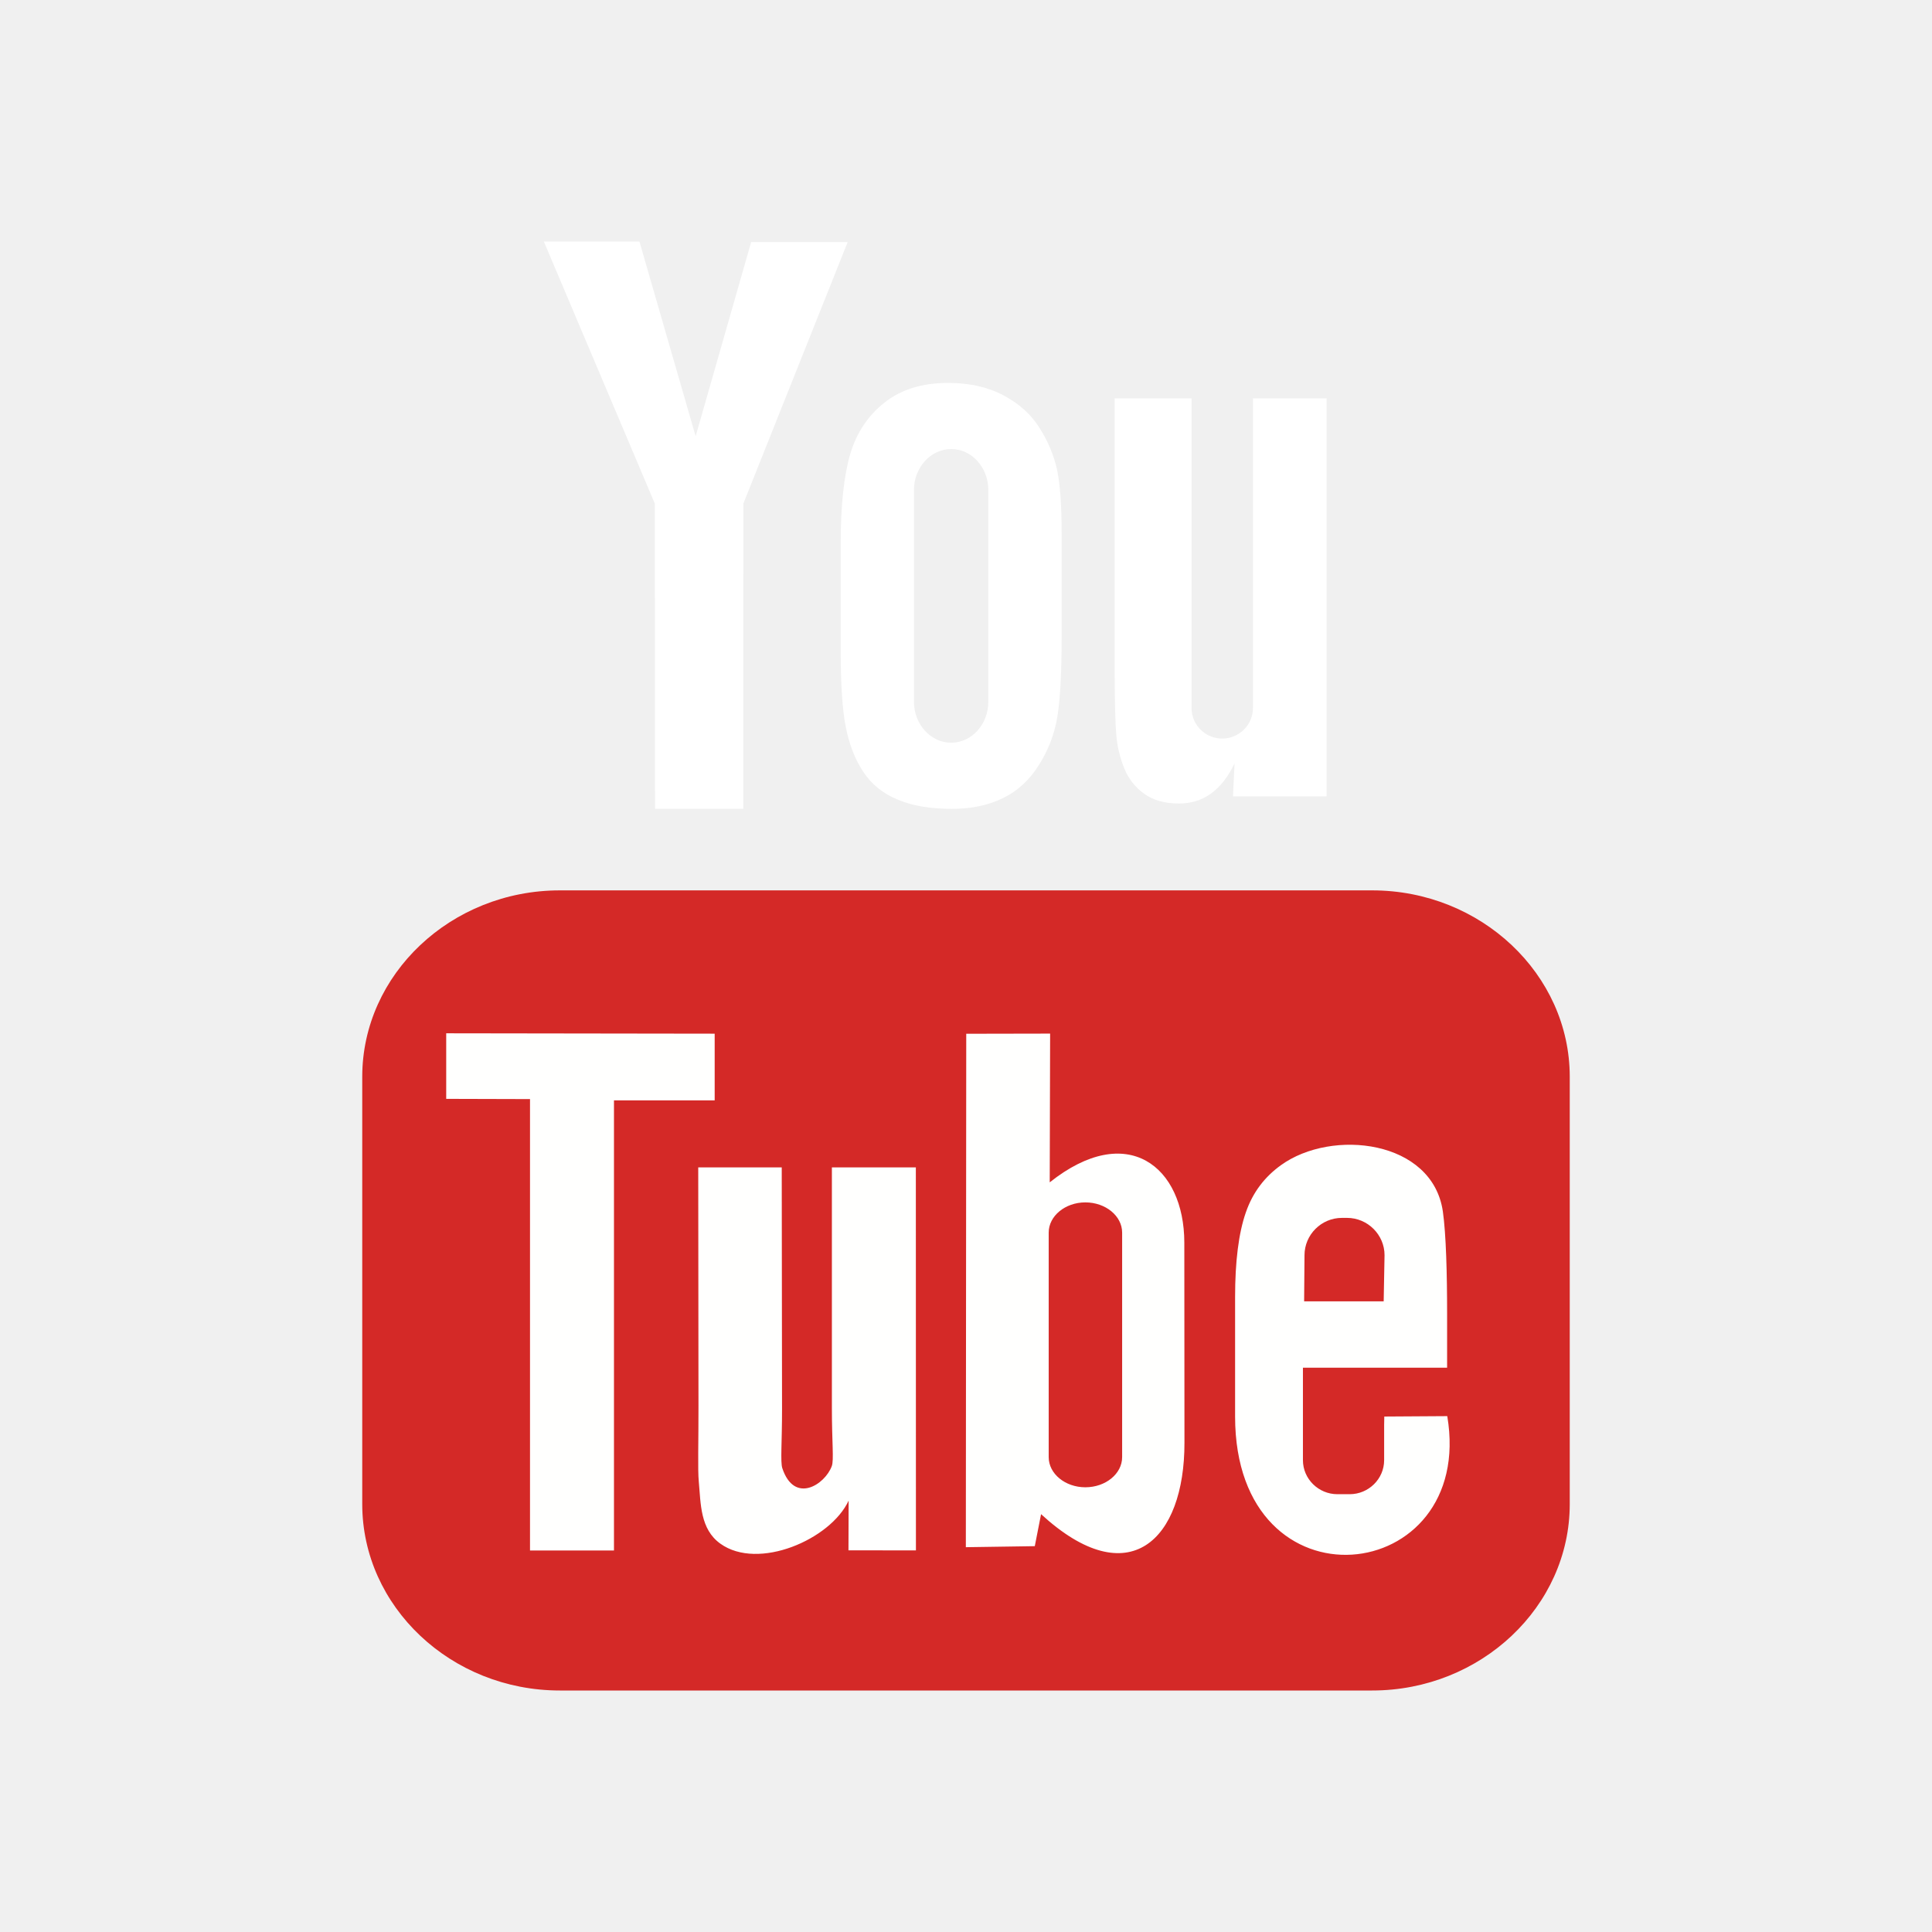
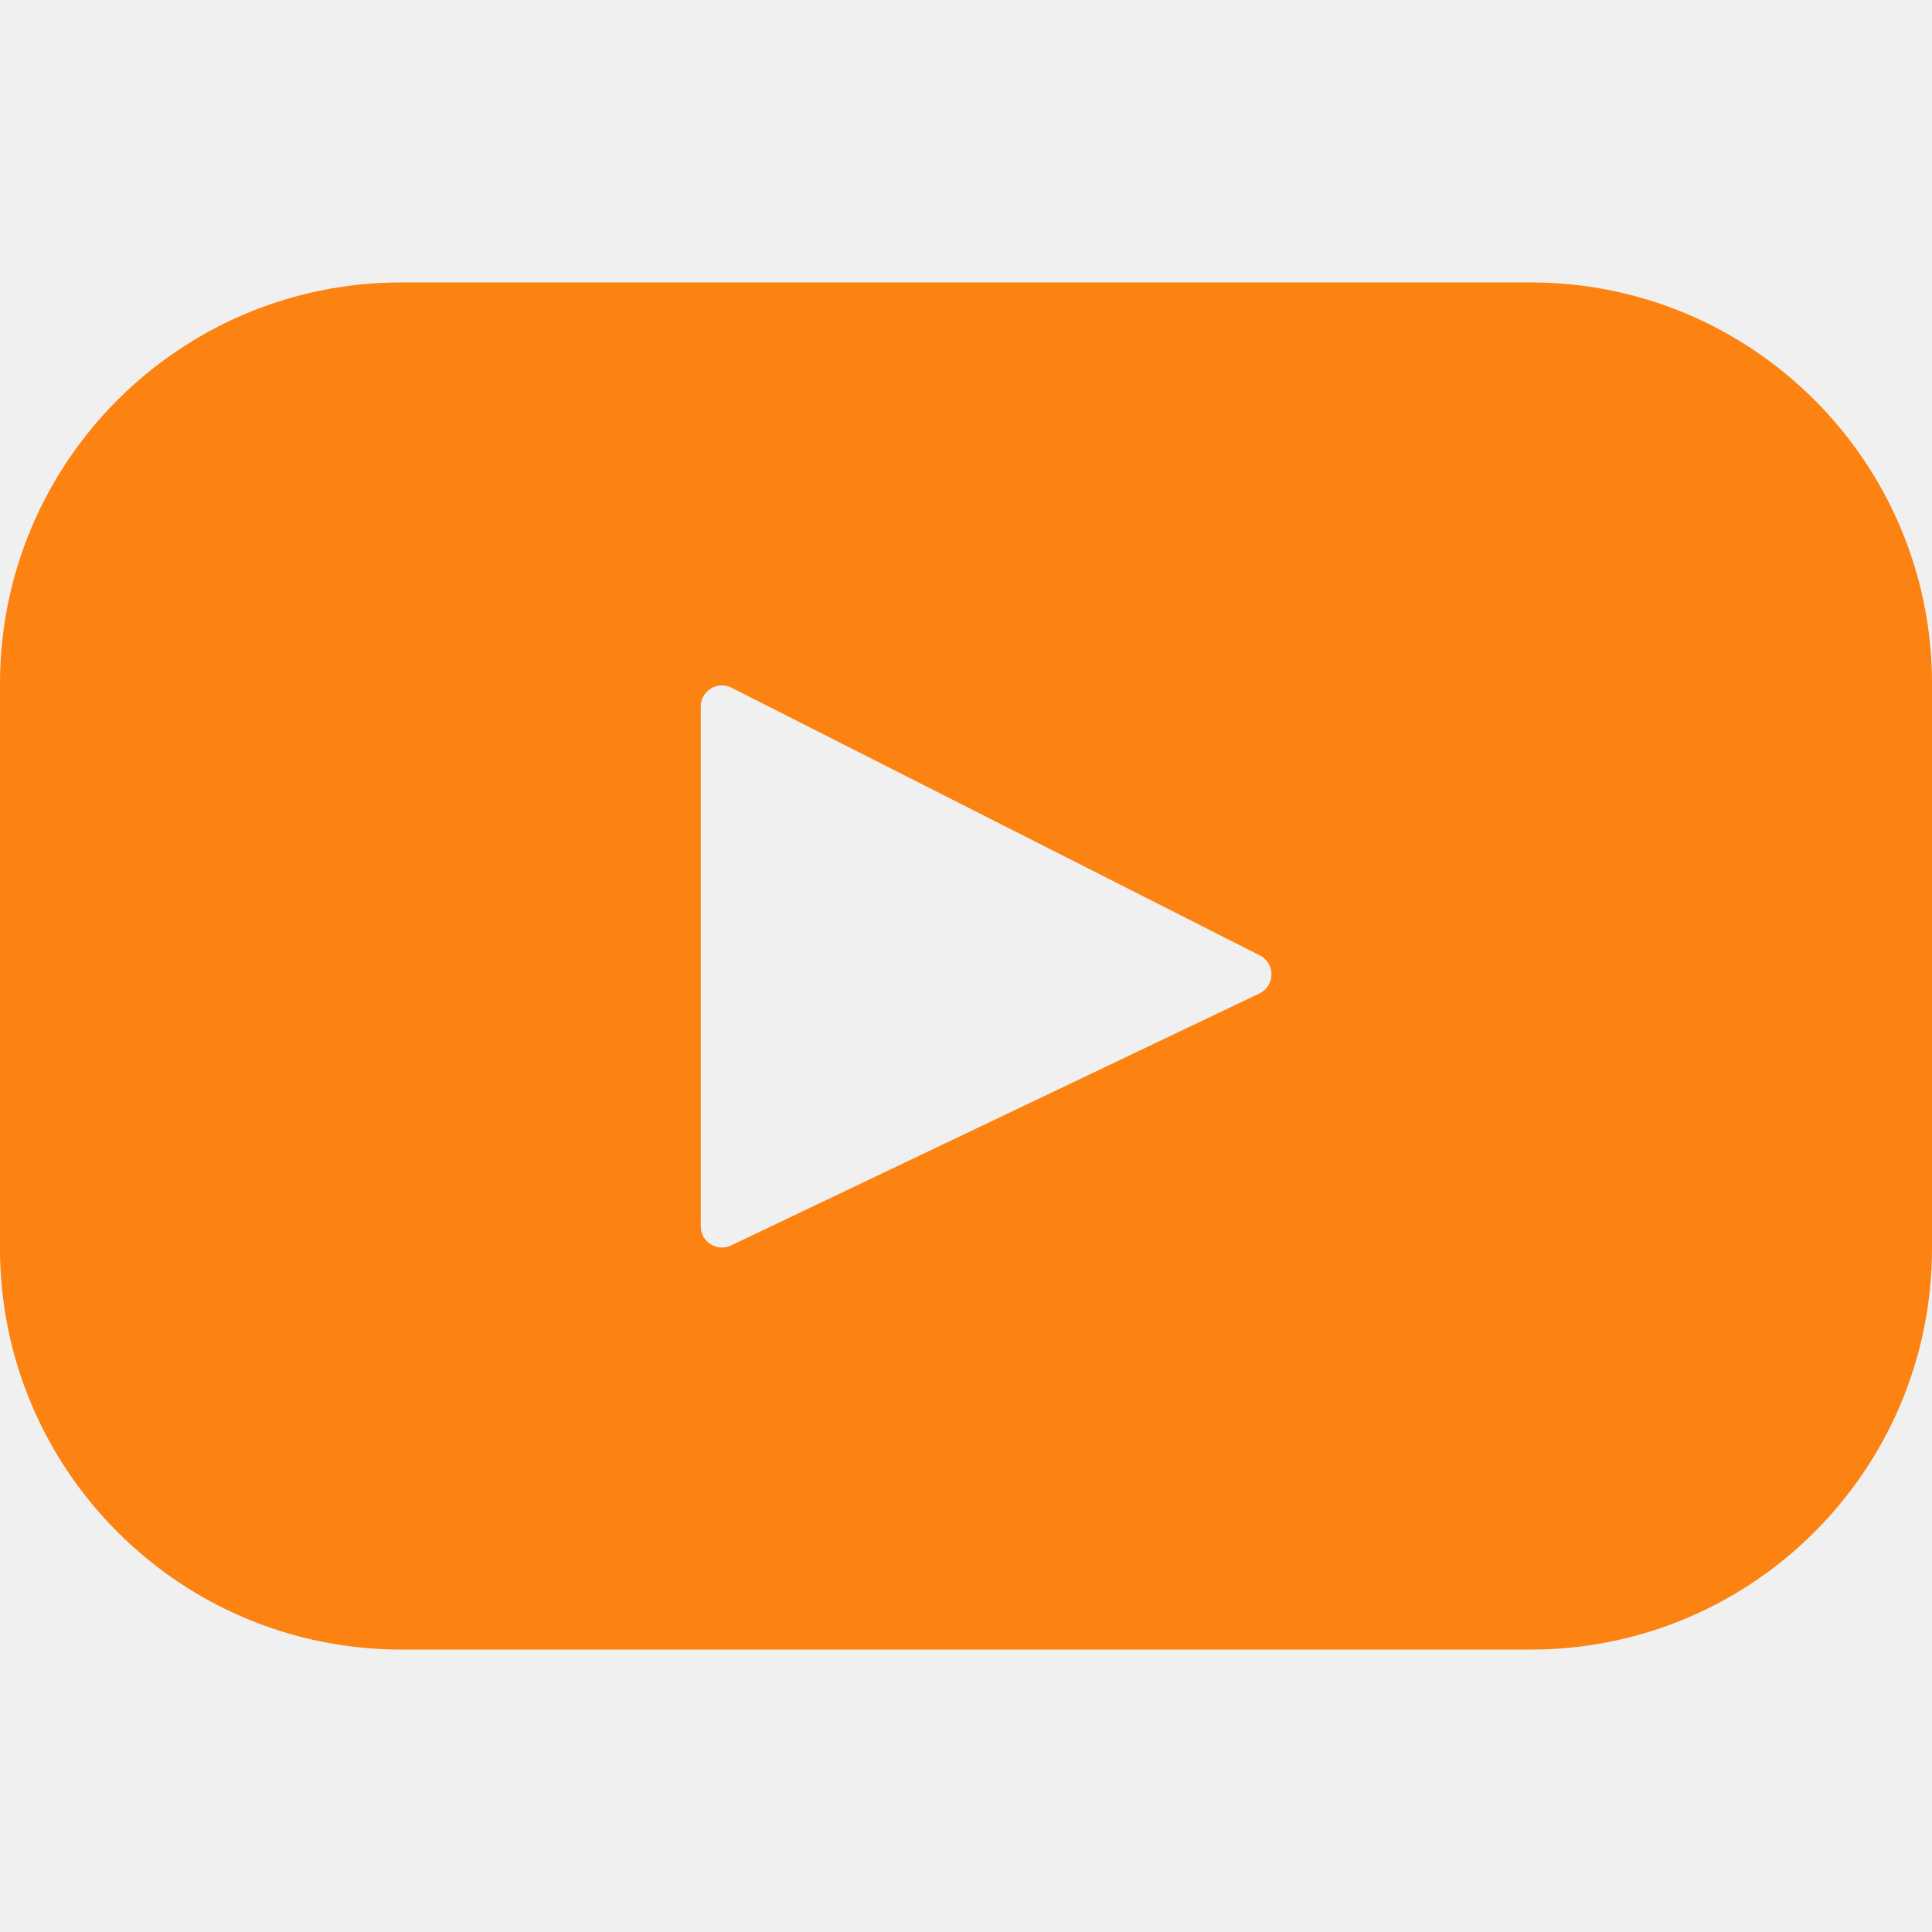
- <svg xmlns="http://www.w3.org/2000/svg" version="1.1" width="512" height="512" x="0" y="0" viewBox="0 0 2048 2048" style="enable-background:new 0 0 512 512" xml:space="preserve" fill-rule="evenodd" class="">
+ <svg xmlns="http://www.w3.org/2000/svg" version="1.1" width="512" height="512" x="0" y="0" viewBox="0 0 461.001 461.001" style="enable-background:new 0 0 512 512" xml:space="preserve" class="">
  <g>
-     <path fill="#d42927" d="M1664 1141.42v452.993c0 108.669-94.252 197.587-209.41 197.587H593.407c-115.243 0-209.41-88.918-209.41-197.587V1141.42c0-108.676 94.167-197.588 209.41-197.588h861.183c115.158 0 209.41 88.912 209.41 197.588z" opacity="1" data-original="#d42927" />
-     <g fill="#fffffe">
-       <path d="M473.002 1095.34v69.5l88.835.24v478.5h88.997v-477.16h106.752v-70.68z" fill="#fffffe" opacity="1" data-original="#fffffe" class="" />
-       <path d="m740.157 1237.5.26 252.503c.085 38.739-.92 67.584.339 80.743 2.153 23.173 1.324 50.155 22.828 65.581 40.08 28.84 116.838-4.33 135.997-45.589l-.17 52.671 71.509.085-.084-405.995h-89.004v254.825c0 36.846 2.244 55.254-.084 61.76-7.251 19.733-39.743 40.747-52.503 2.16-2.086-6.744-.254-27.159-.254-62.166l-.32-256.579h-88.514zM1024.26 1095.83l-.43 544.258 73.087-1.089 6.658-33.919c93.418 85.757 152.173 27.007 151.999-75.736l-.146-212.179c-.085-80.748-60.588-129.15-142.678-63.828l.423-157.676-88.912.17zm87.4 210.753c0-17.58 17.513-32.002 38.848-32.002 21.503 0 38.999 14.422 38.999 32.002v238.08c0 17.58-17.496 31.918-38.999 31.918-21.335 0-38.848-14.339-38.848-31.918zM1357.91 1235.09c-16.913 12.162-29.825 28.416-37.336 50.326-7.57 21.824-11.326 51.673-11.326 89.668v126.418c0 210.239 255.339 180.504 224.922-.34l-66.756.425a274.042 274.042 0 0 0-.17 9.003v37.251c0 19.902-16.49 36.072-36.5 36.072h-13.08c-19.987 0-36.502-16.17-36.502-36.072v-98.007h152.831v-57.491c0-42.01-1.087-84.014-4.499-108.1-10.987-75.99-117.656-88.084-171.585-49.153zm70.016 55.92c21.824 0 39.748 17.833 39.748 39.572l-.92 48.917h-84.328l.405-48.917c0-21.74 17.834-39.573 39.676-39.573h5.419z" fill="#fffffe" opacity="1" data-original="#fffffe" class="" />
-     </g>
-     <path d="m694.162 533.907.176 323.437h93.587l.085-323.582 110.573-277.187H796.245l-58.839 205.847-59.584-206.423H576.488zM901.244 481.411c-6.652 22.846-10.088 54.42-10.088 94.93v111.747c0 36.906 1.748 64.657 5.504 83.156 3.755 18.432 9.917 34.263 18.667 47.253 8.66 13.014 20.846 22.846 36.586 29.244 15.657 6.598 34.754 9.67 57.346 9.67 20.241 0 38.164-3.652 53.82-11.333 15.512-7.486 28.247-19.242 38.165-35.068 10.093-15.916 16.575-32.92 19.587-51.268 3.006-18.239 4.584-47.078 4.584-86.161V566.829c0-30.913-1.663-53.827-4.929-69.078-3.326-14.997-9.403-29.674-18.407-43.927-8.835-14.247-21.505-25.749-38.08-34.579-16.425-8.835-36.078-13.334-59.01-13.334-27.327 0-49.75 6.93-67.238 20.755-17.58 13.763-29.765 32.002-36.507 54.745zm67.584 262.505V519.34c0-23.832 17.84-43.354 39.513-43.354 21.654 0 39.318 19.522 39.318 43.354v224.576c0 23.91-17.664 43.413-39.319 43.413-21.673 0-39.512-19.503-39.512-43.413zM1181.59 422.25v284.583c0 36.247.66 60.418 1.747 72.664 1.089 12.16 3.907 23.832 8.49 35.177 4.59 11.072 11.671 20.161 21.42 26.989 9.494 6.76 21.764 10.093 36.416 10.093 12.844 0 24.171-3.417 34.095-10.583 9.832-7.166 18.153-17.749 24.914-31.917l-1.663 34.904h99.242V422.25h-78.082v328.34c0 17.834-14.677 32.324-32.595 32.324-17.815 0-32.491-14.49-32.491-32.323V422.25h-81.493z" fill="#ffffff" opacity="1" data-original="#000000" class="" />
+     <path d="M365.257 67.393H95.744C42.866 67.393 0 110.259 0 163.137v134.728c0 52.878 42.866 95.744 95.744 95.744h269.513c52.878 0 95.744-42.866 95.744-95.744V163.137c0-52.878-42.866-95.744-95.744-95.744zm-64.751 169.663-126.06 60.123c-3.359 1.602-7.239-.847-7.239-4.568V168.607c0-3.774 3.982-6.22 7.348-4.514l126.06 63.881c3.748 1.899 3.683 7.274-.109 9.082z" style="" fill="#fc8211" data-original="#f61c0d" opacity="1" class="" />
  </g>
</svg>
